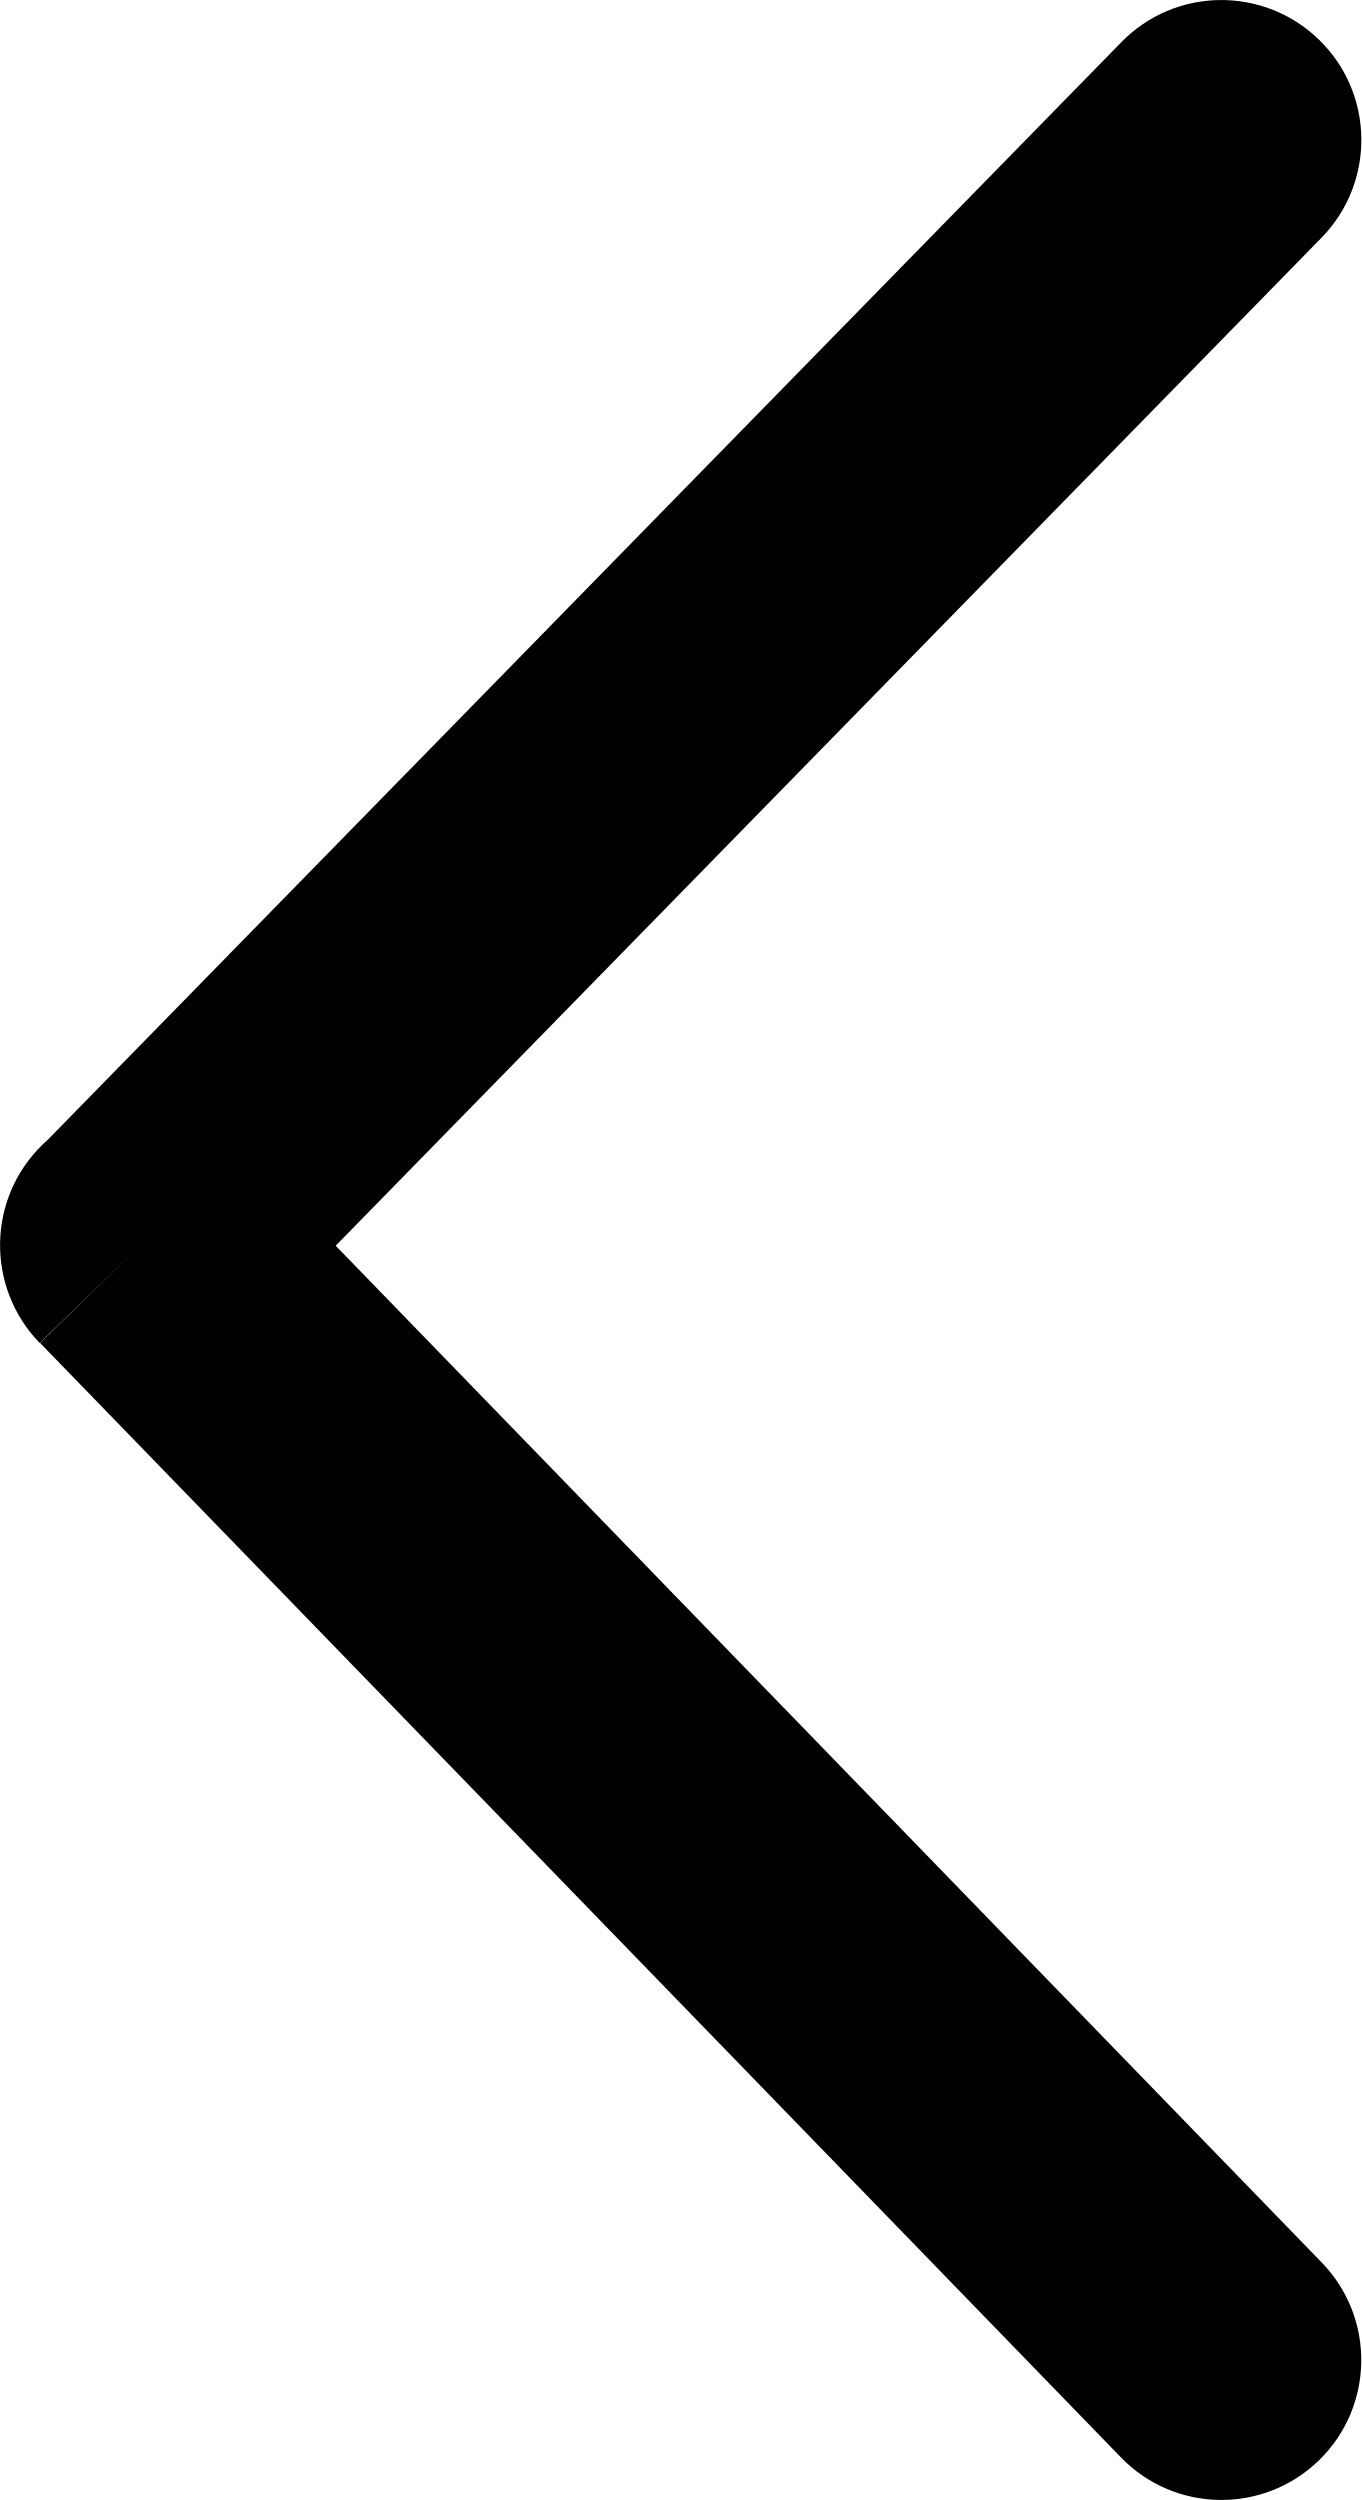
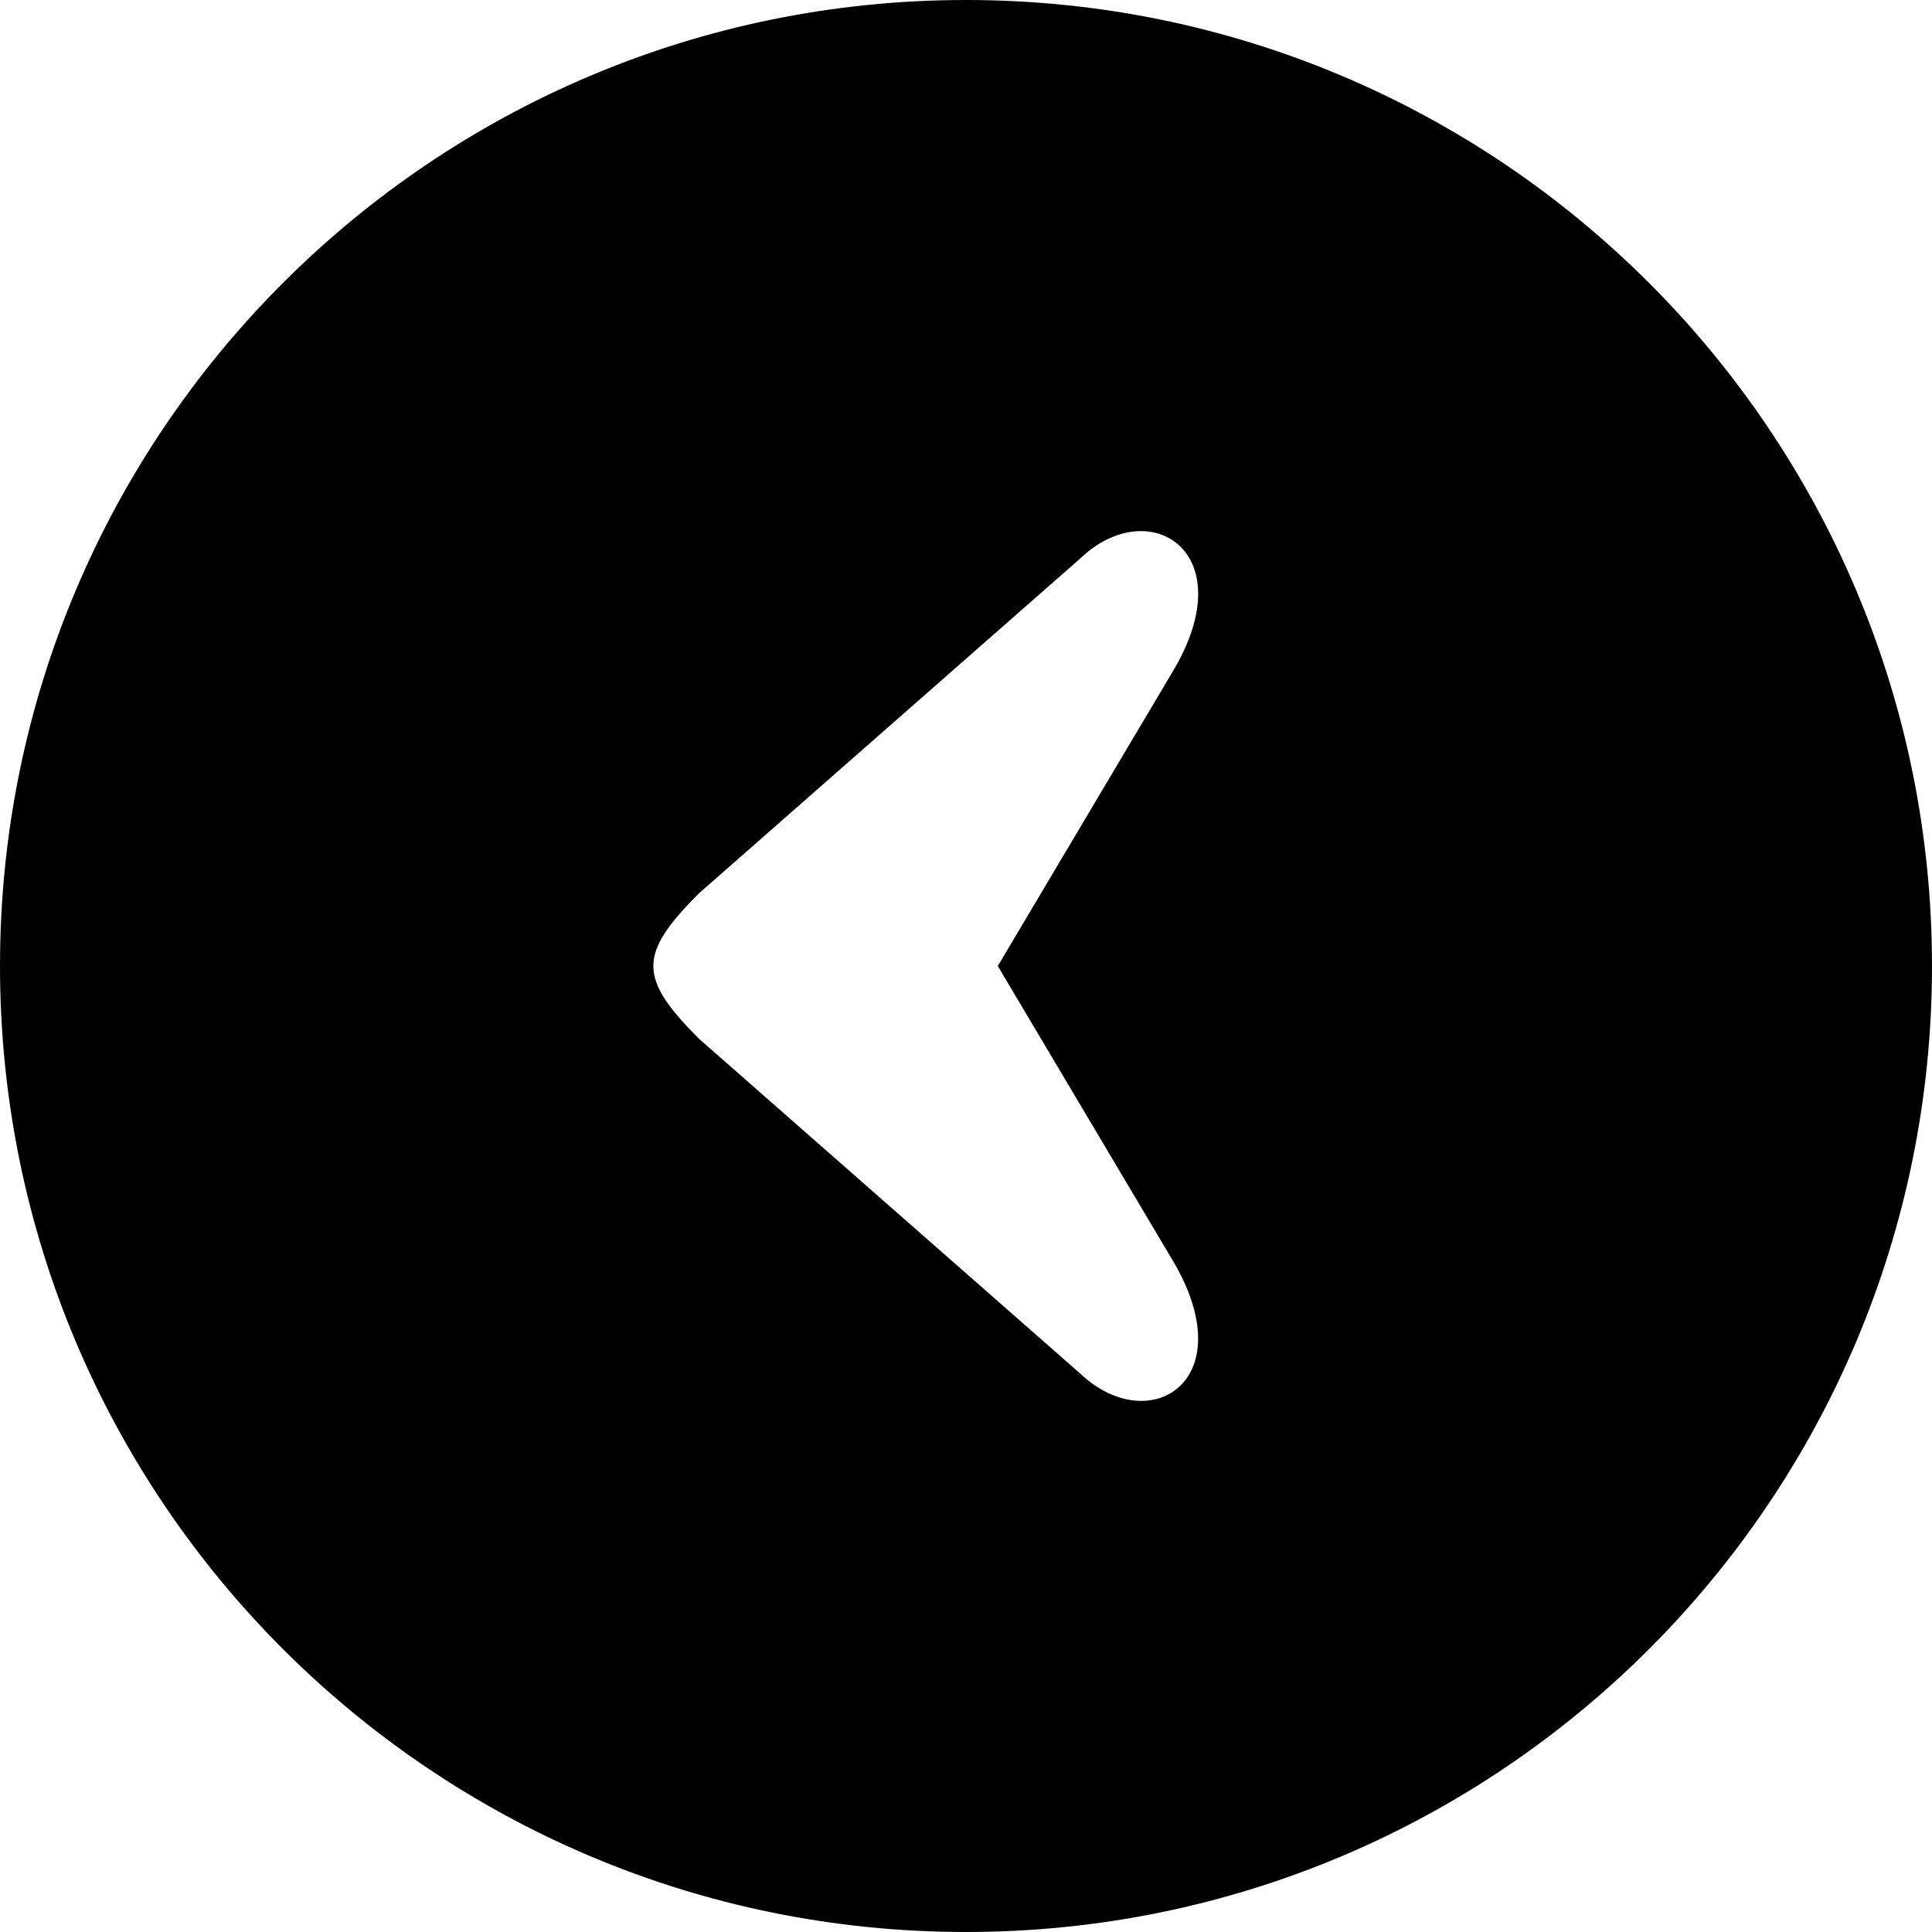
- <svg xmlns="http://www.w3.org/2000/svg" version="1.1" id="Layer_1" x="0px" y="0px" viewBox="0 0 66.91 122.88" style="enable-background:new 0 0 66.91 122.88" xml:space="preserve">
-   <g>
-     <path d="M64.96,111.2c2.65,2.73,2.59,7.08-0.13,9.73c-2.73,2.65-7.08,2.59-9.73-0.14L1.97,66.01l4.93-4.8l-4.95,4.8 c-2.65-2.74-2.59-7.1,0.15-9.76c0.08-0.08,0.16-0.15,0.24-0.22L55.1,2.09c2.65-2.73,7-2.79,9.73-0.14 c2.73,2.65,2.78,7.01,0.13,9.73L16.5,61.23L64.96,111.2L64.96,111.2L64.96,111.2z" />
-   </g>
+ <svg xmlns="http://www.w3.org/2000/svg" shape-rendering="geometricPrecision" text-rendering="geometricPrecision" image-rendering="optimizeQuality" fill-rule="evenodd" clip-rule="evenodd" viewBox="0 0 512 512.001">
+   <path fill-rule="nonzero" d="M512 256c0 70.685-28.658 134.696-74.981 181.019-46.324 46.324-110.327 74.982-181.019 74.982-70.692 0-134.695-28.658-181.019-74.982C28.658 390.696 0 326.692 0 256c0-70.691 28.658-134.695 74.981-181.019C121.305 28.658 185.308 0 256 0c70.692 0 134.695 28.658 181.019 74.981C483.342 121.305 512 185.309 512 256zm-200.641-79.002c17.861-30.984-6.963-46.317-25.063-29.013L185.25 236.726c-16.136 16.13-16.136 22.427 0 38.563l101.046 88.742c18.187 17.18 42.867 2.202 25.063-29.021l-46.932-79.002 46.932-79.01z" />
</svg>
